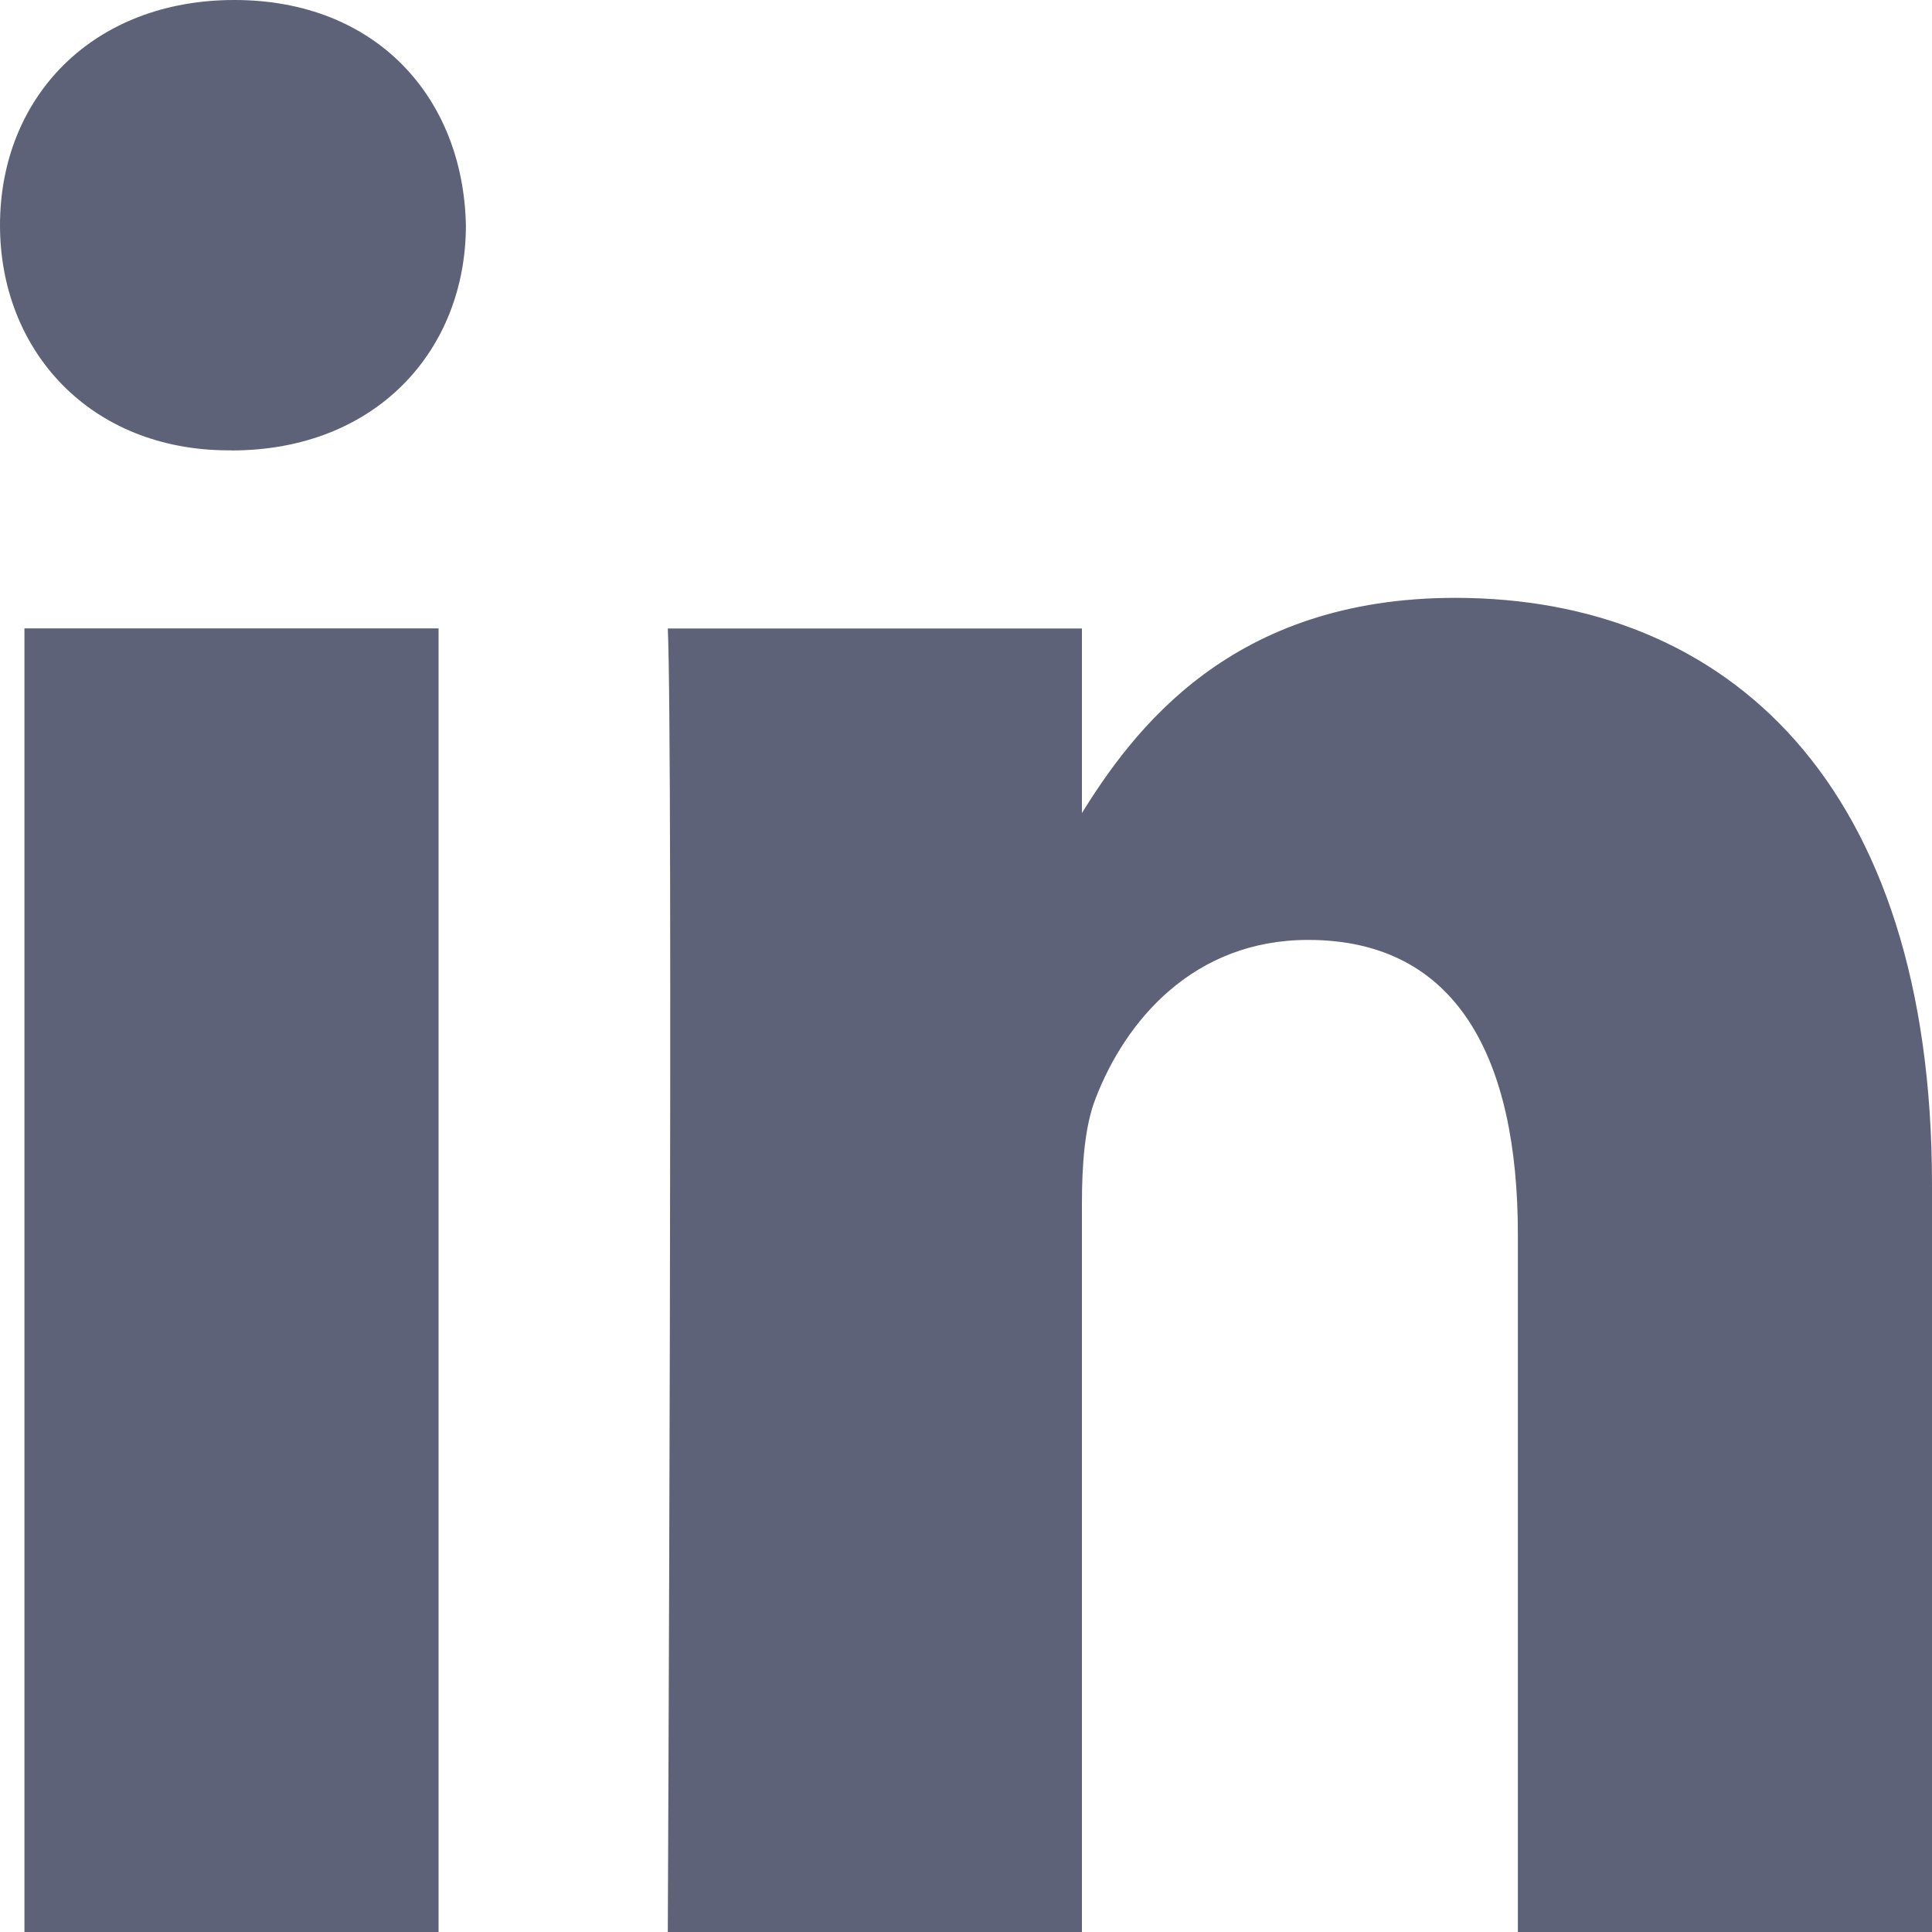
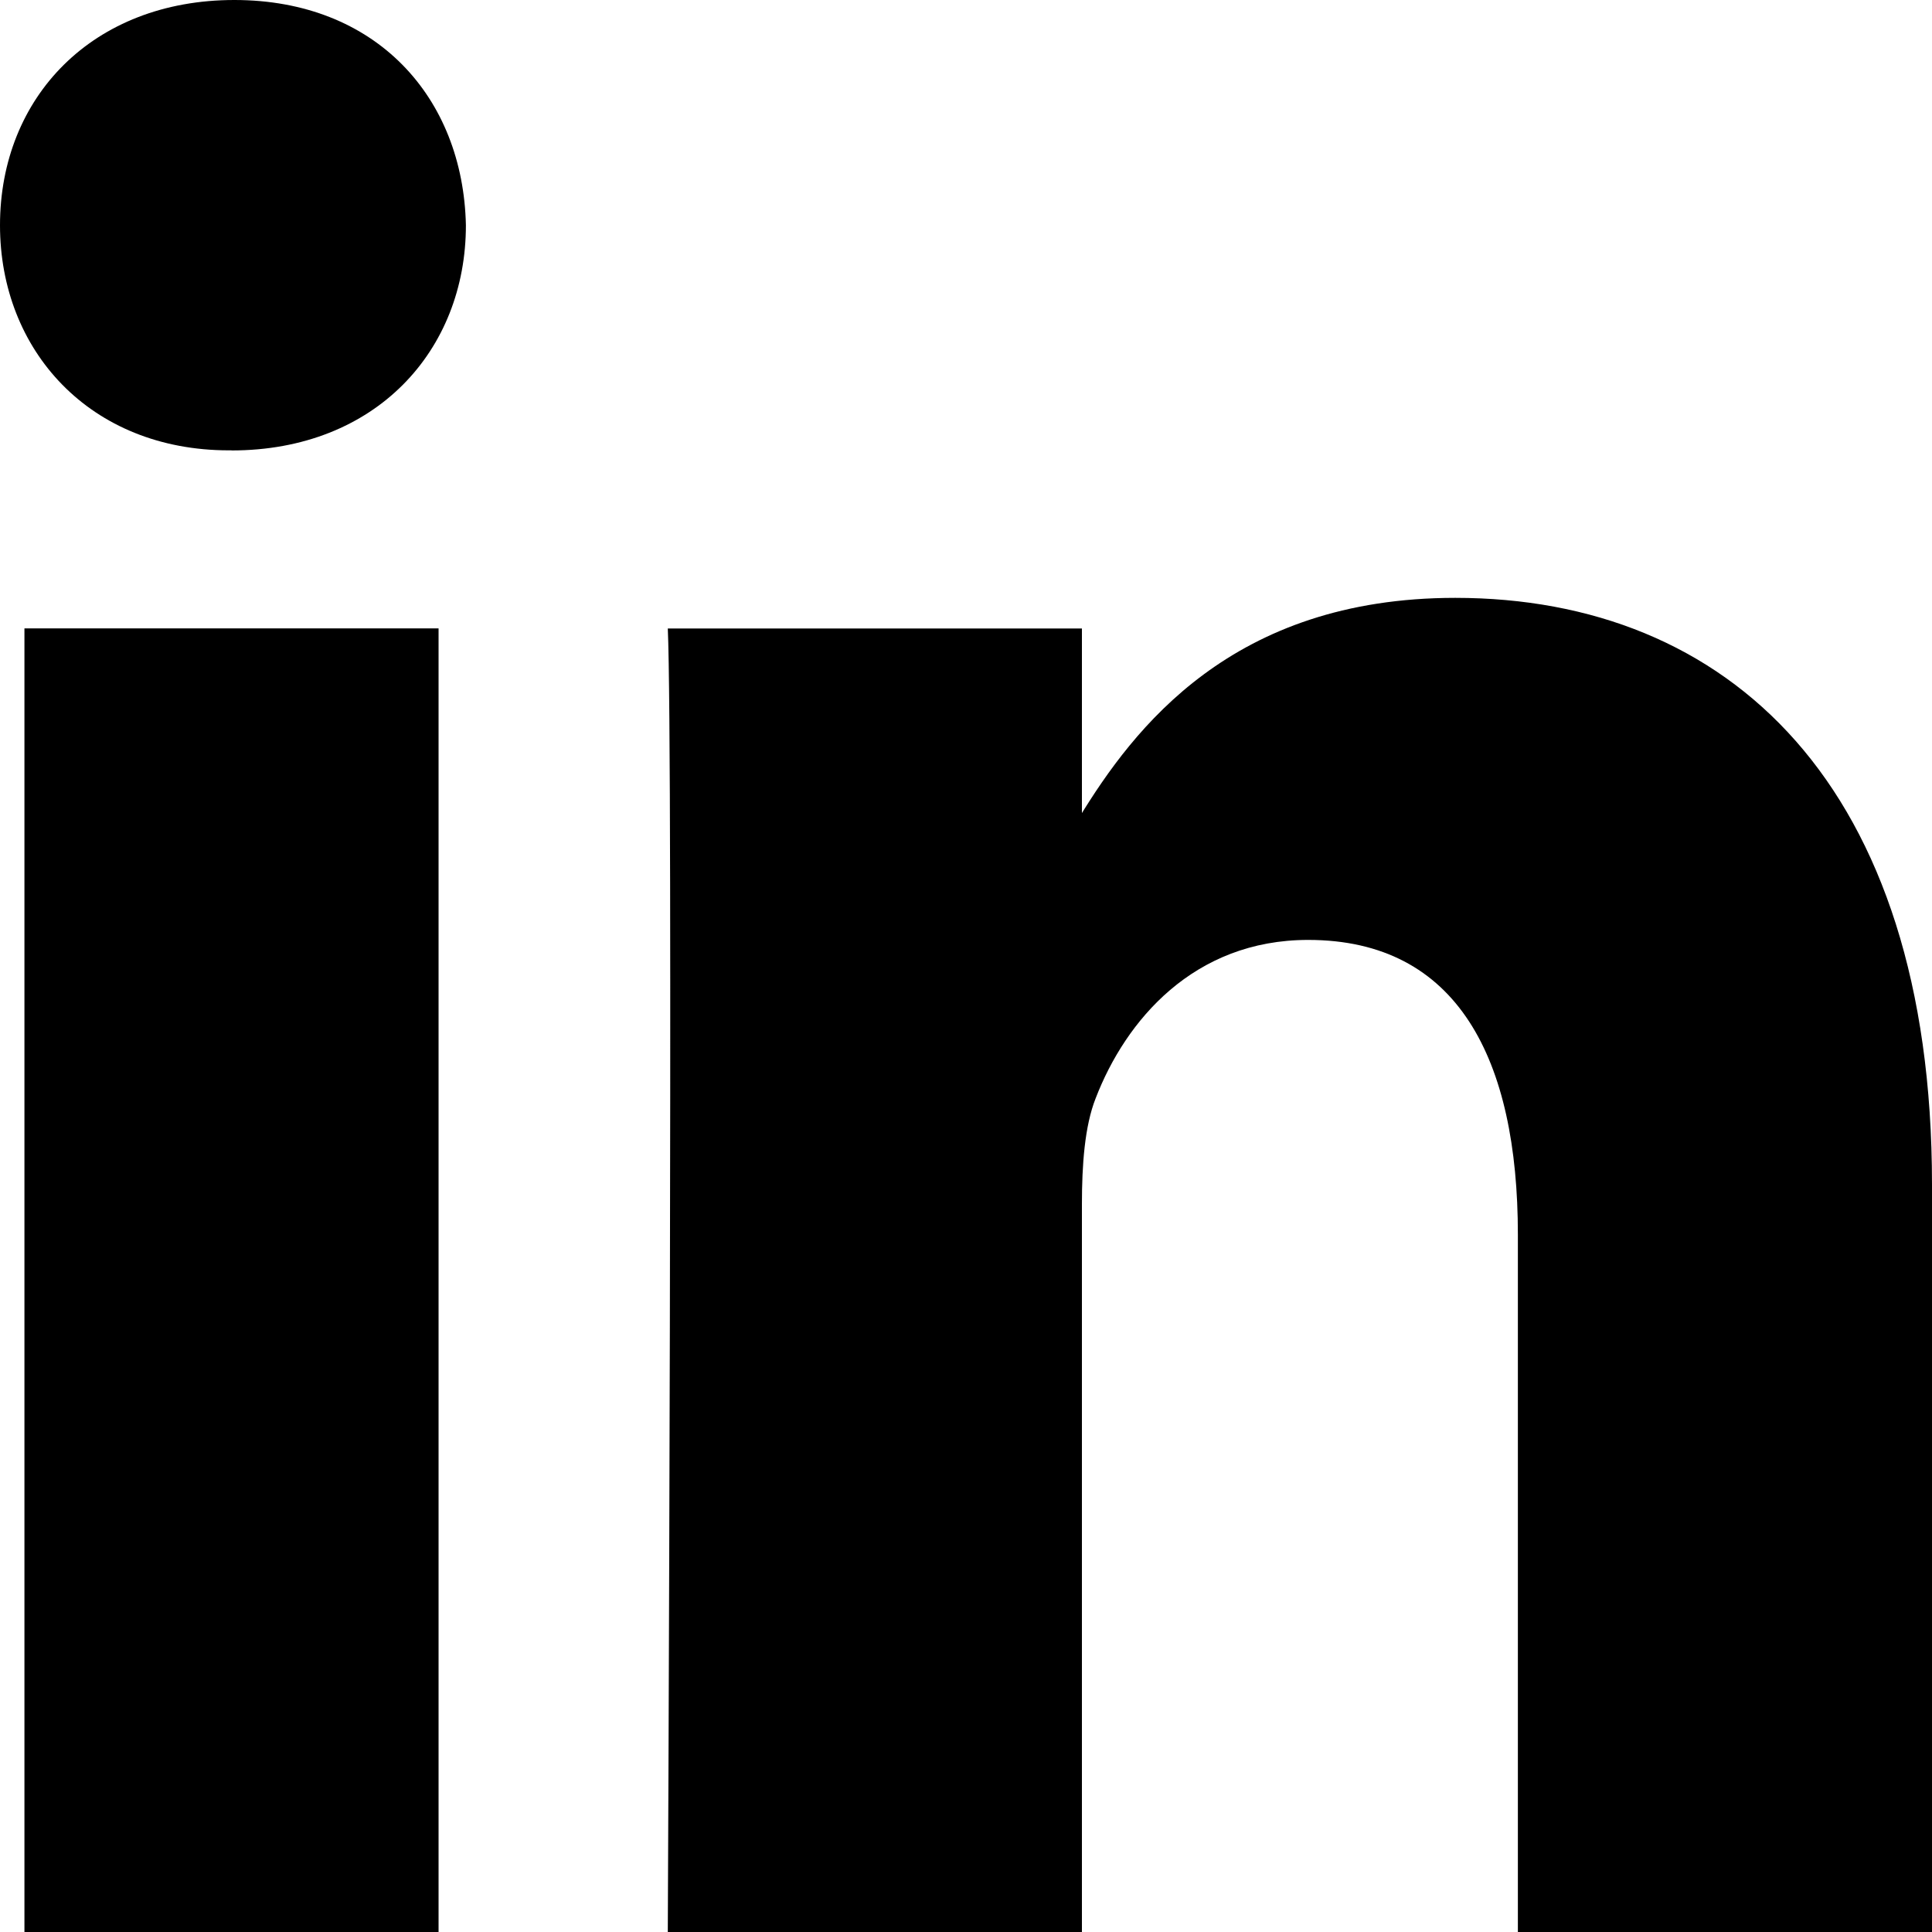
<svg xmlns="http://www.w3.org/2000/svg" fill="none" viewBox="0 0 20 20">
-   <path fill="#5E6278" d="M4.54 20V6.505H.253V20H4.54ZM2.397 4.663c1.495 0 2.426-1.036 2.426-2.331C4.795 1.007 3.893 0 2.426 0 .958 0 0 1.007 0 2.332c0 1.295.93 2.33 2.37 2.33h.027v.001ZM6.913 20H11.2v-7.536c0-.402.028-.806.142-1.094.31-.806 1.015-1.64 2.2-1.64 1.55 0 2.171 1.237 2.171 3.051V20H20v-7.738c0-4.145-2.115-6.073-4.935-6.073-2.313 0-3.329 1.352-3.893 2.273h.028V6.506H6.913C6.97 7.77 6.913 20 6.913 20Z" />
+   <path fill="currentColor" d="M4.54 20V6.505H.253V20H4.54ZM2.397 4.663c1.495 0 2.426-1.036 2.426-2.331C4.795 1.007 3.893 0 2.426 0 .958 0 0 1.007 0 2.332c0 1.295.93 2.33 2.37 2.33h.027v.001ZM6.913 20H11.2v-7.536c0-.402.028-.806.142-1.094.31-.806 1.015-1.64 2.2-1.64 1.55 0 2.171 1.237 2.171 3.051V20H20v-7.738c0-4.145-2.115-6.073-4.935-6.073-2.313 0-3.329 1.352-3.893 2.273h.028V6.506H6.913C6.97 7.77 6.913 20 6.913 20Z" />
</svg>
